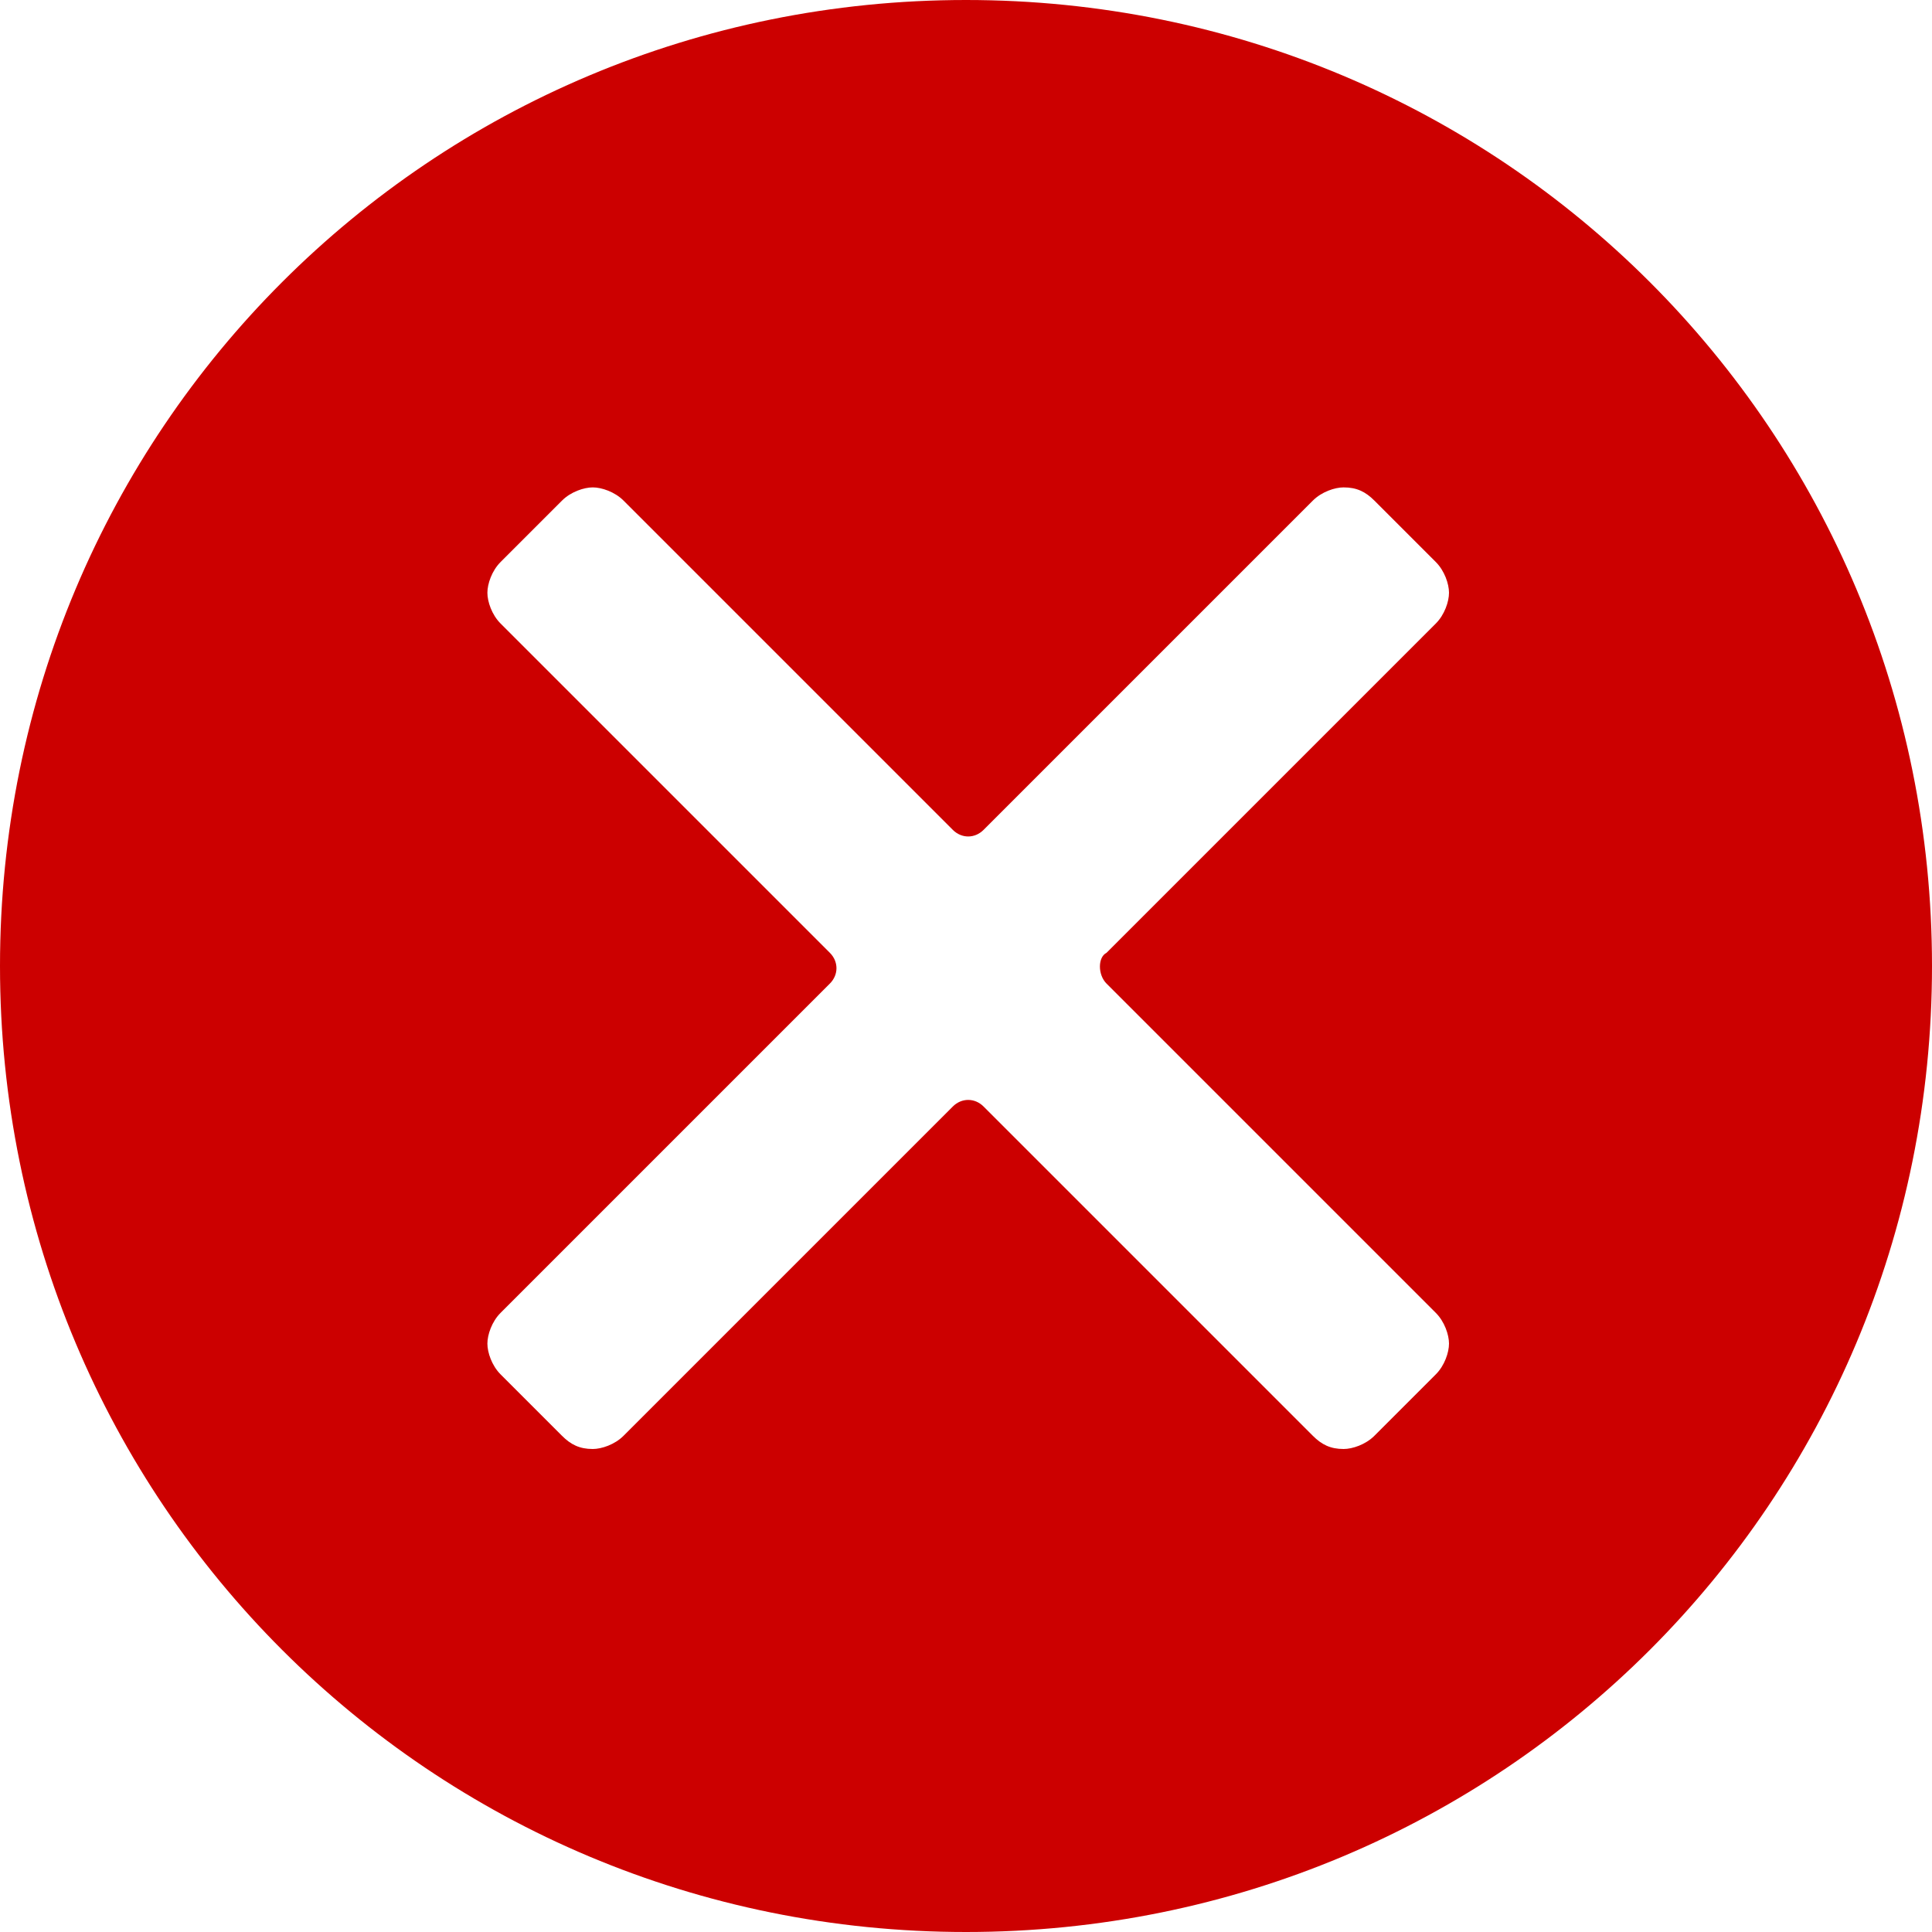
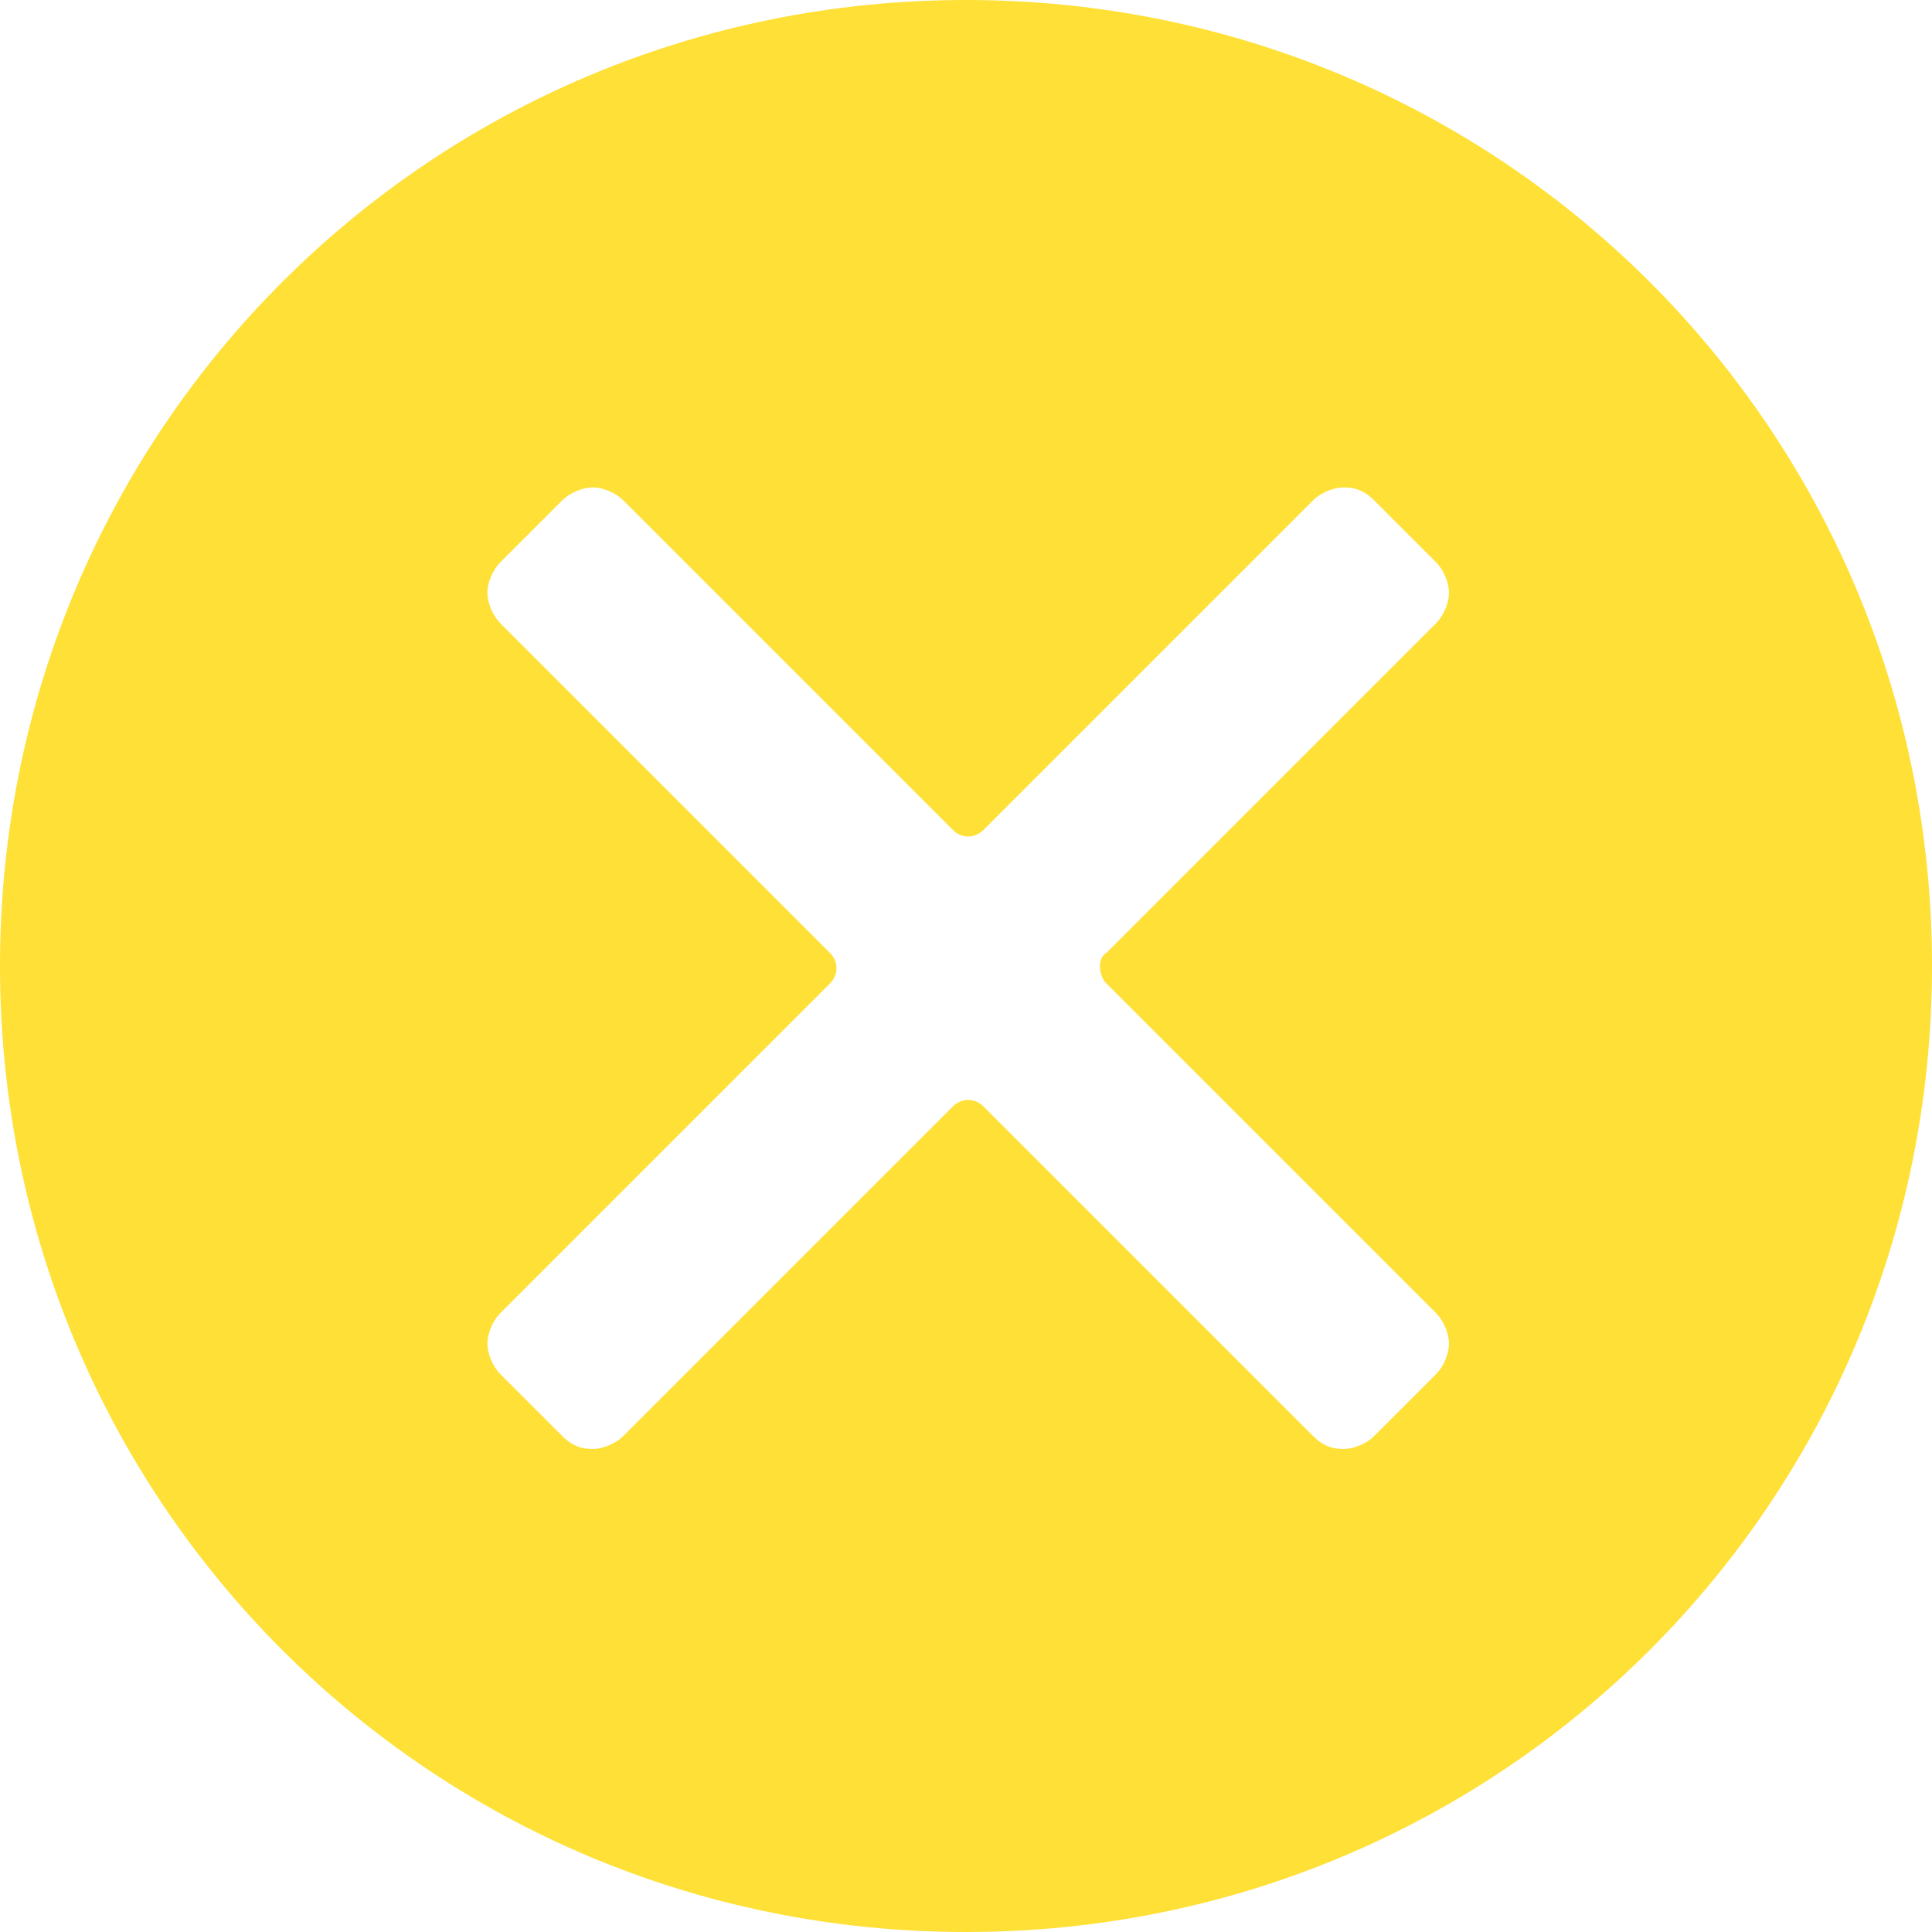
<svg xmlns="http://www.w3.org/2000/svg" version="1.1" viewBox="0 0 44 44" enable-background="new 0 0 44 44" width="512px" height="512px">
-   <path d="m22,0c-12.2,0-22,9.8-22,22s9.8,22 22,22 22-9.8 22-22-9.8-22-22-22zm3.2,22.4l7.5,7.5c0.2,0.2 0.3,0.5 0.3,0.7s-0.1,0.5-0.3,0.7l-1.4,1.4c-0.2,0.2-0.5,0.3-0.7,0.3-0.3,0-0.5-0.1-0.7-0.3l-7.5-7.5c-0.2-0.2-0.5-0.2-0.7,0l-7.5,7.5c-0.2,0.2-0.5,0.3-0.7,0.3-0.3,0-0.5-0.1-0.7-0.3l-1.4-1.4c-0.2-0.2-0.3-0.5-0.3-0.7s0.1-0.5 0.3-0.7l7.5-7.5c0.2-0.2 0.2-0.5 0-0.7l-7.5-7.5c-0.2-0.2-0.3-0.5-0.3-0.7s0.1-0.5 0.3-0.7l1.4-1.4c0.2-0.2 0.5-0.3 0.7-0.3s0.5,0.1 0.7,0.3l7.5,7.5c0.2,0.2 0.5,0.2 0.7,0l7.5-7.5c0.2-0.2 0.5-0.3 0.7-0.3 0.3,0 0.5,0.1 0.7,0.3l1.4,1.4c0.2,0.2 0.3,0.5 0.3,0.7s-0.1,0.5-0.3,0.7l-7.5,7.5c-0.2,0.1-0.2,0.5 3.55271e-15,0.7z" fill="#cc0000" />
+   <path d="m22,0c-12.2,0-22,9.8-22,22s9.8,22 22,22 22-9.8 22-22-9.8-22-22-22zm3.2,22.4l7.5,7.5c0.2,0.2 0.3,0.5 0.3,0.7s-0.1,0.5-0.3,0.7l-1.4,1.4c-0.2,0.2-0.5,0.3-0.7,0.3-0.3,0-0.5-0.1-0.7-0.3l-7.5-7.5c-0.2-0.2-0.5-0.2-0.7,0l-7.5,7.5c-0.2,0.2-0.5,0.3-0.7,0.3-0.3,0-0.5-0.1-0.7-0.3l-1.4-1.4c-0.2-0.2-0.3-0.5-0.3-0.7s0.1-0.5 0.3-0.7l7.5-7.5c0.2-0.2 0.2-0.5 0-0.7l-7.5-7.5c-0.2-0.2-0.3-0.5-0.3-0.7s0.1-0.5 0.3-0.7l1.4-1.4c0.2-0.2 0.5-0.3 0.7-0.3s0.5,0.1 0.7,0.3l7.5,7.5c0.2,0.2 0.5,0.2 0.7,0l7.5-7.5c0.2-0.2 0.5-0.3 0.7-0.3 0.3,0 0.5,0.1 0.7,0.3l1.4,1.4c0.2,0.2 0.3,0.5 0.3,0.7s-0.1,0.5-0.3,0.7l-7.5,7.5c-0.2,0.1-0.2,0.5 3.55271e-15,0.7z" fill="#ffe036" />
</svg>
